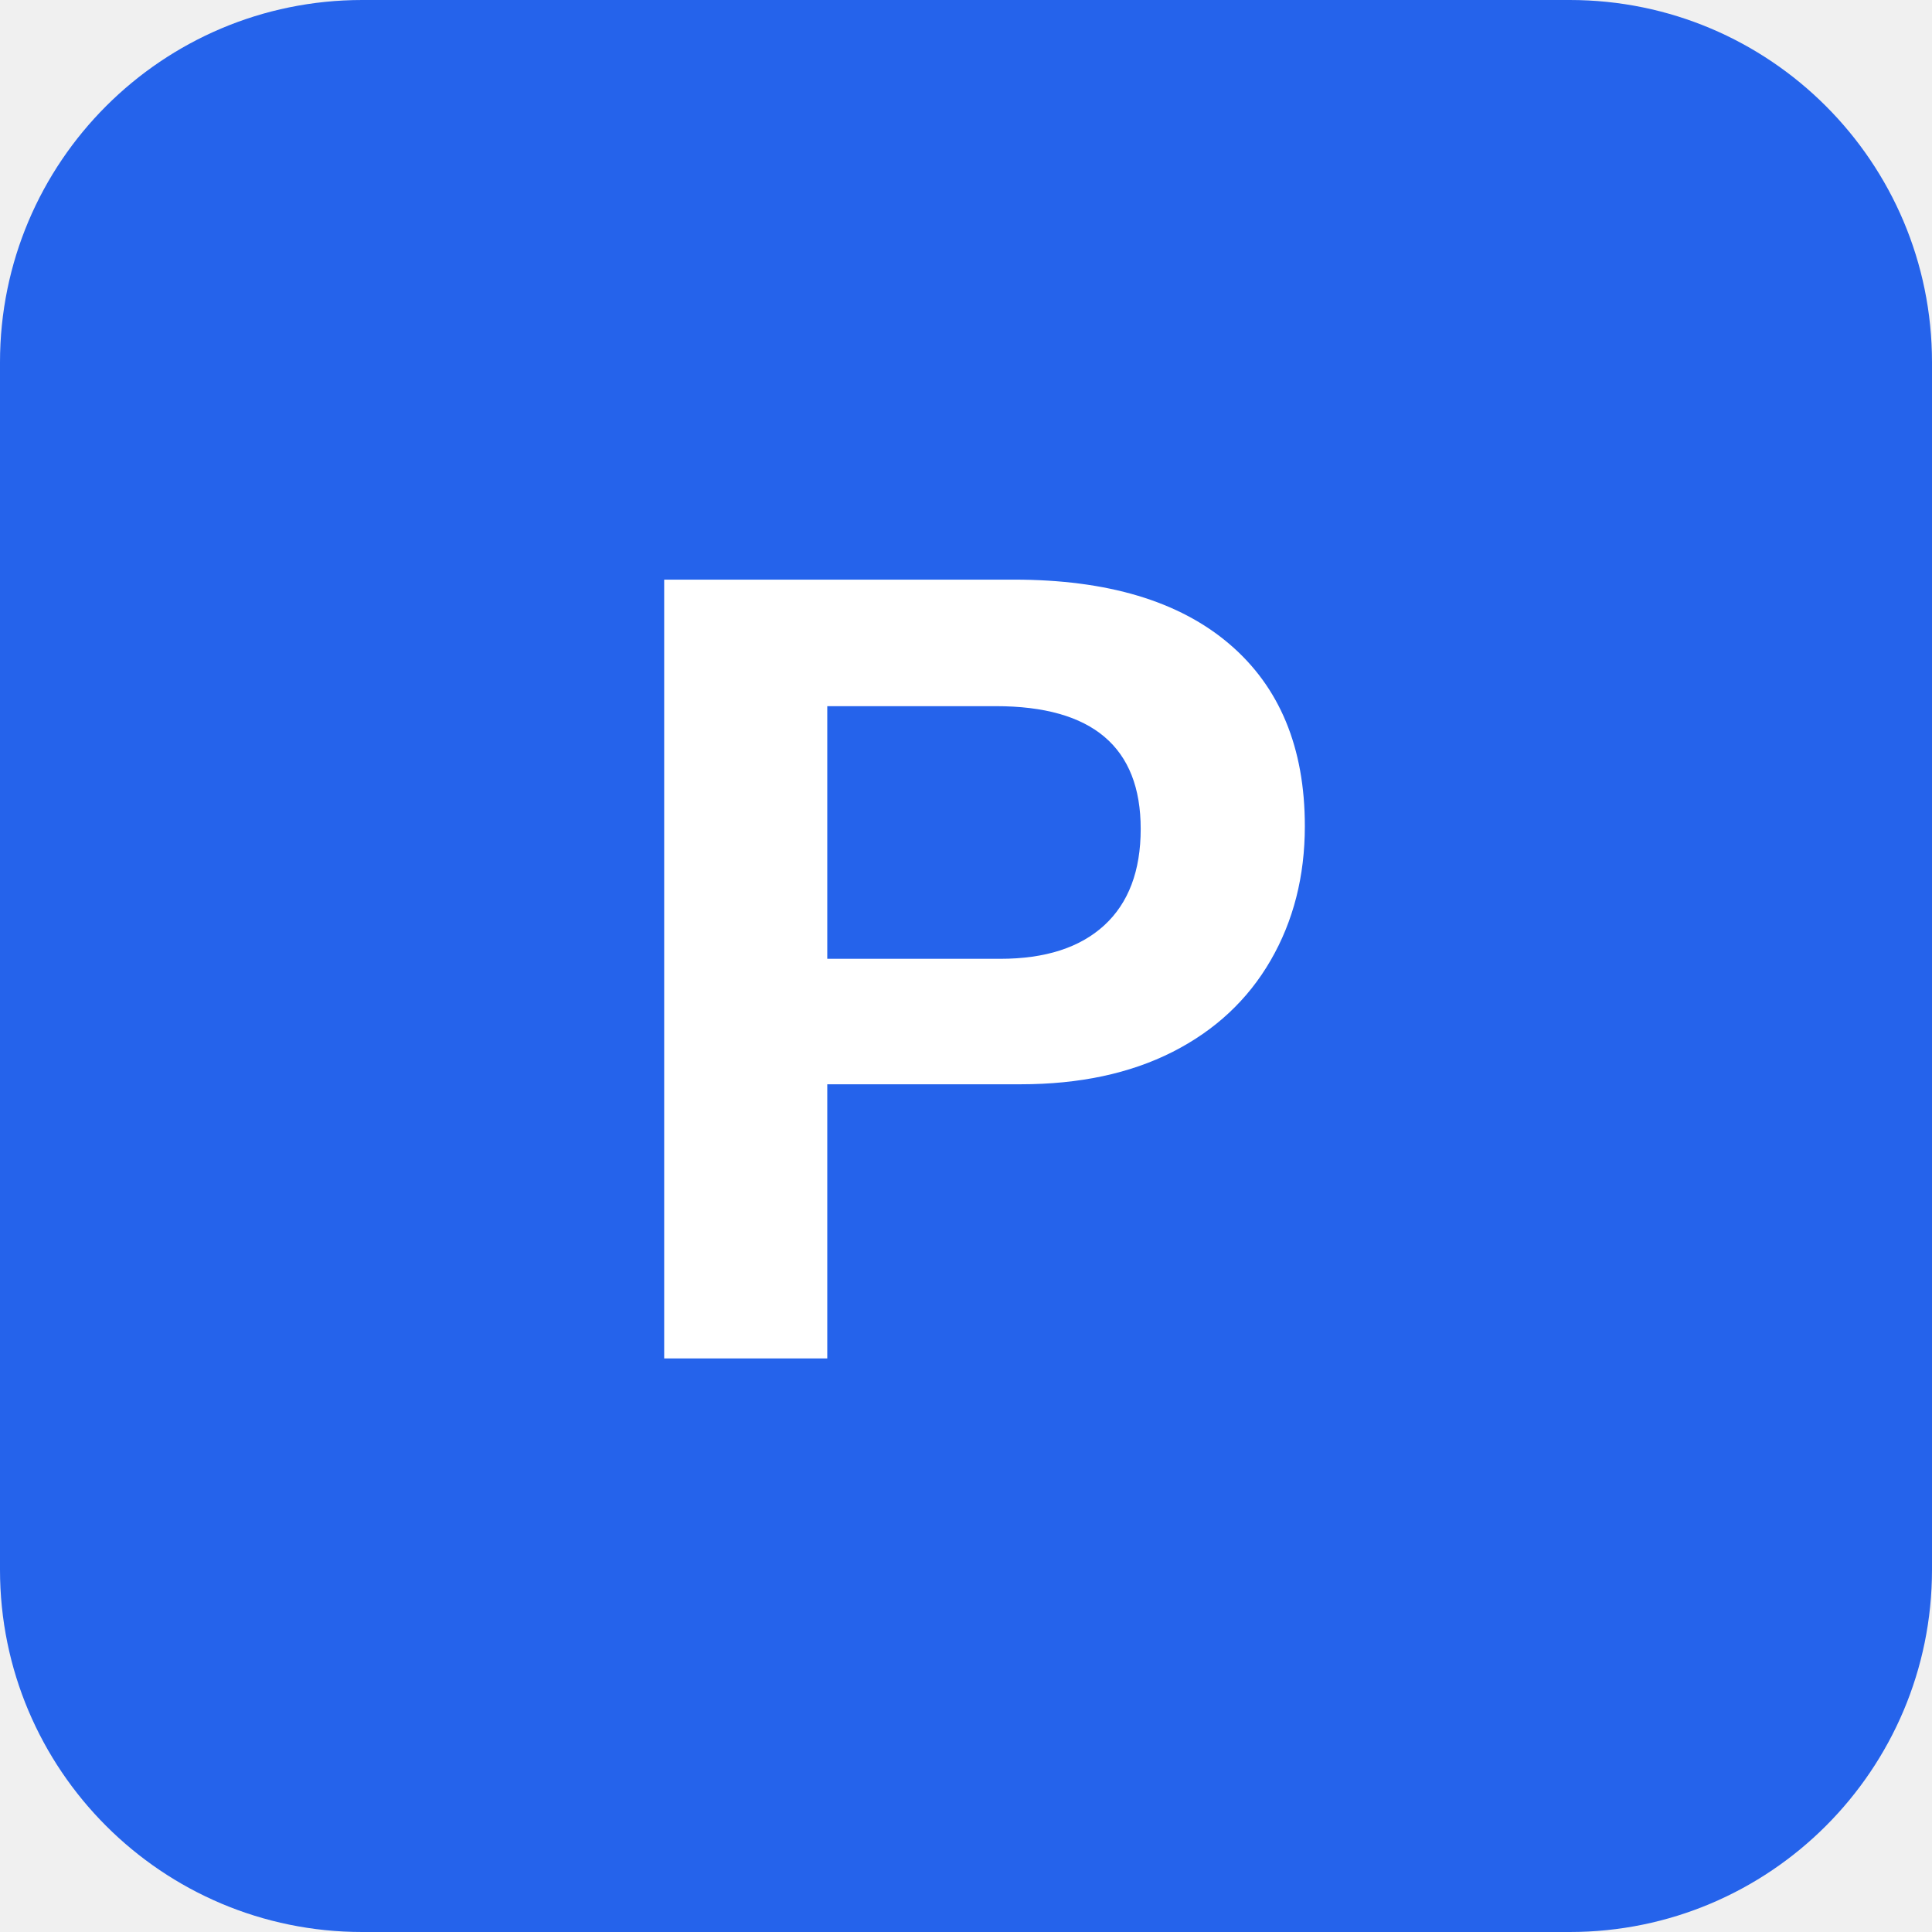
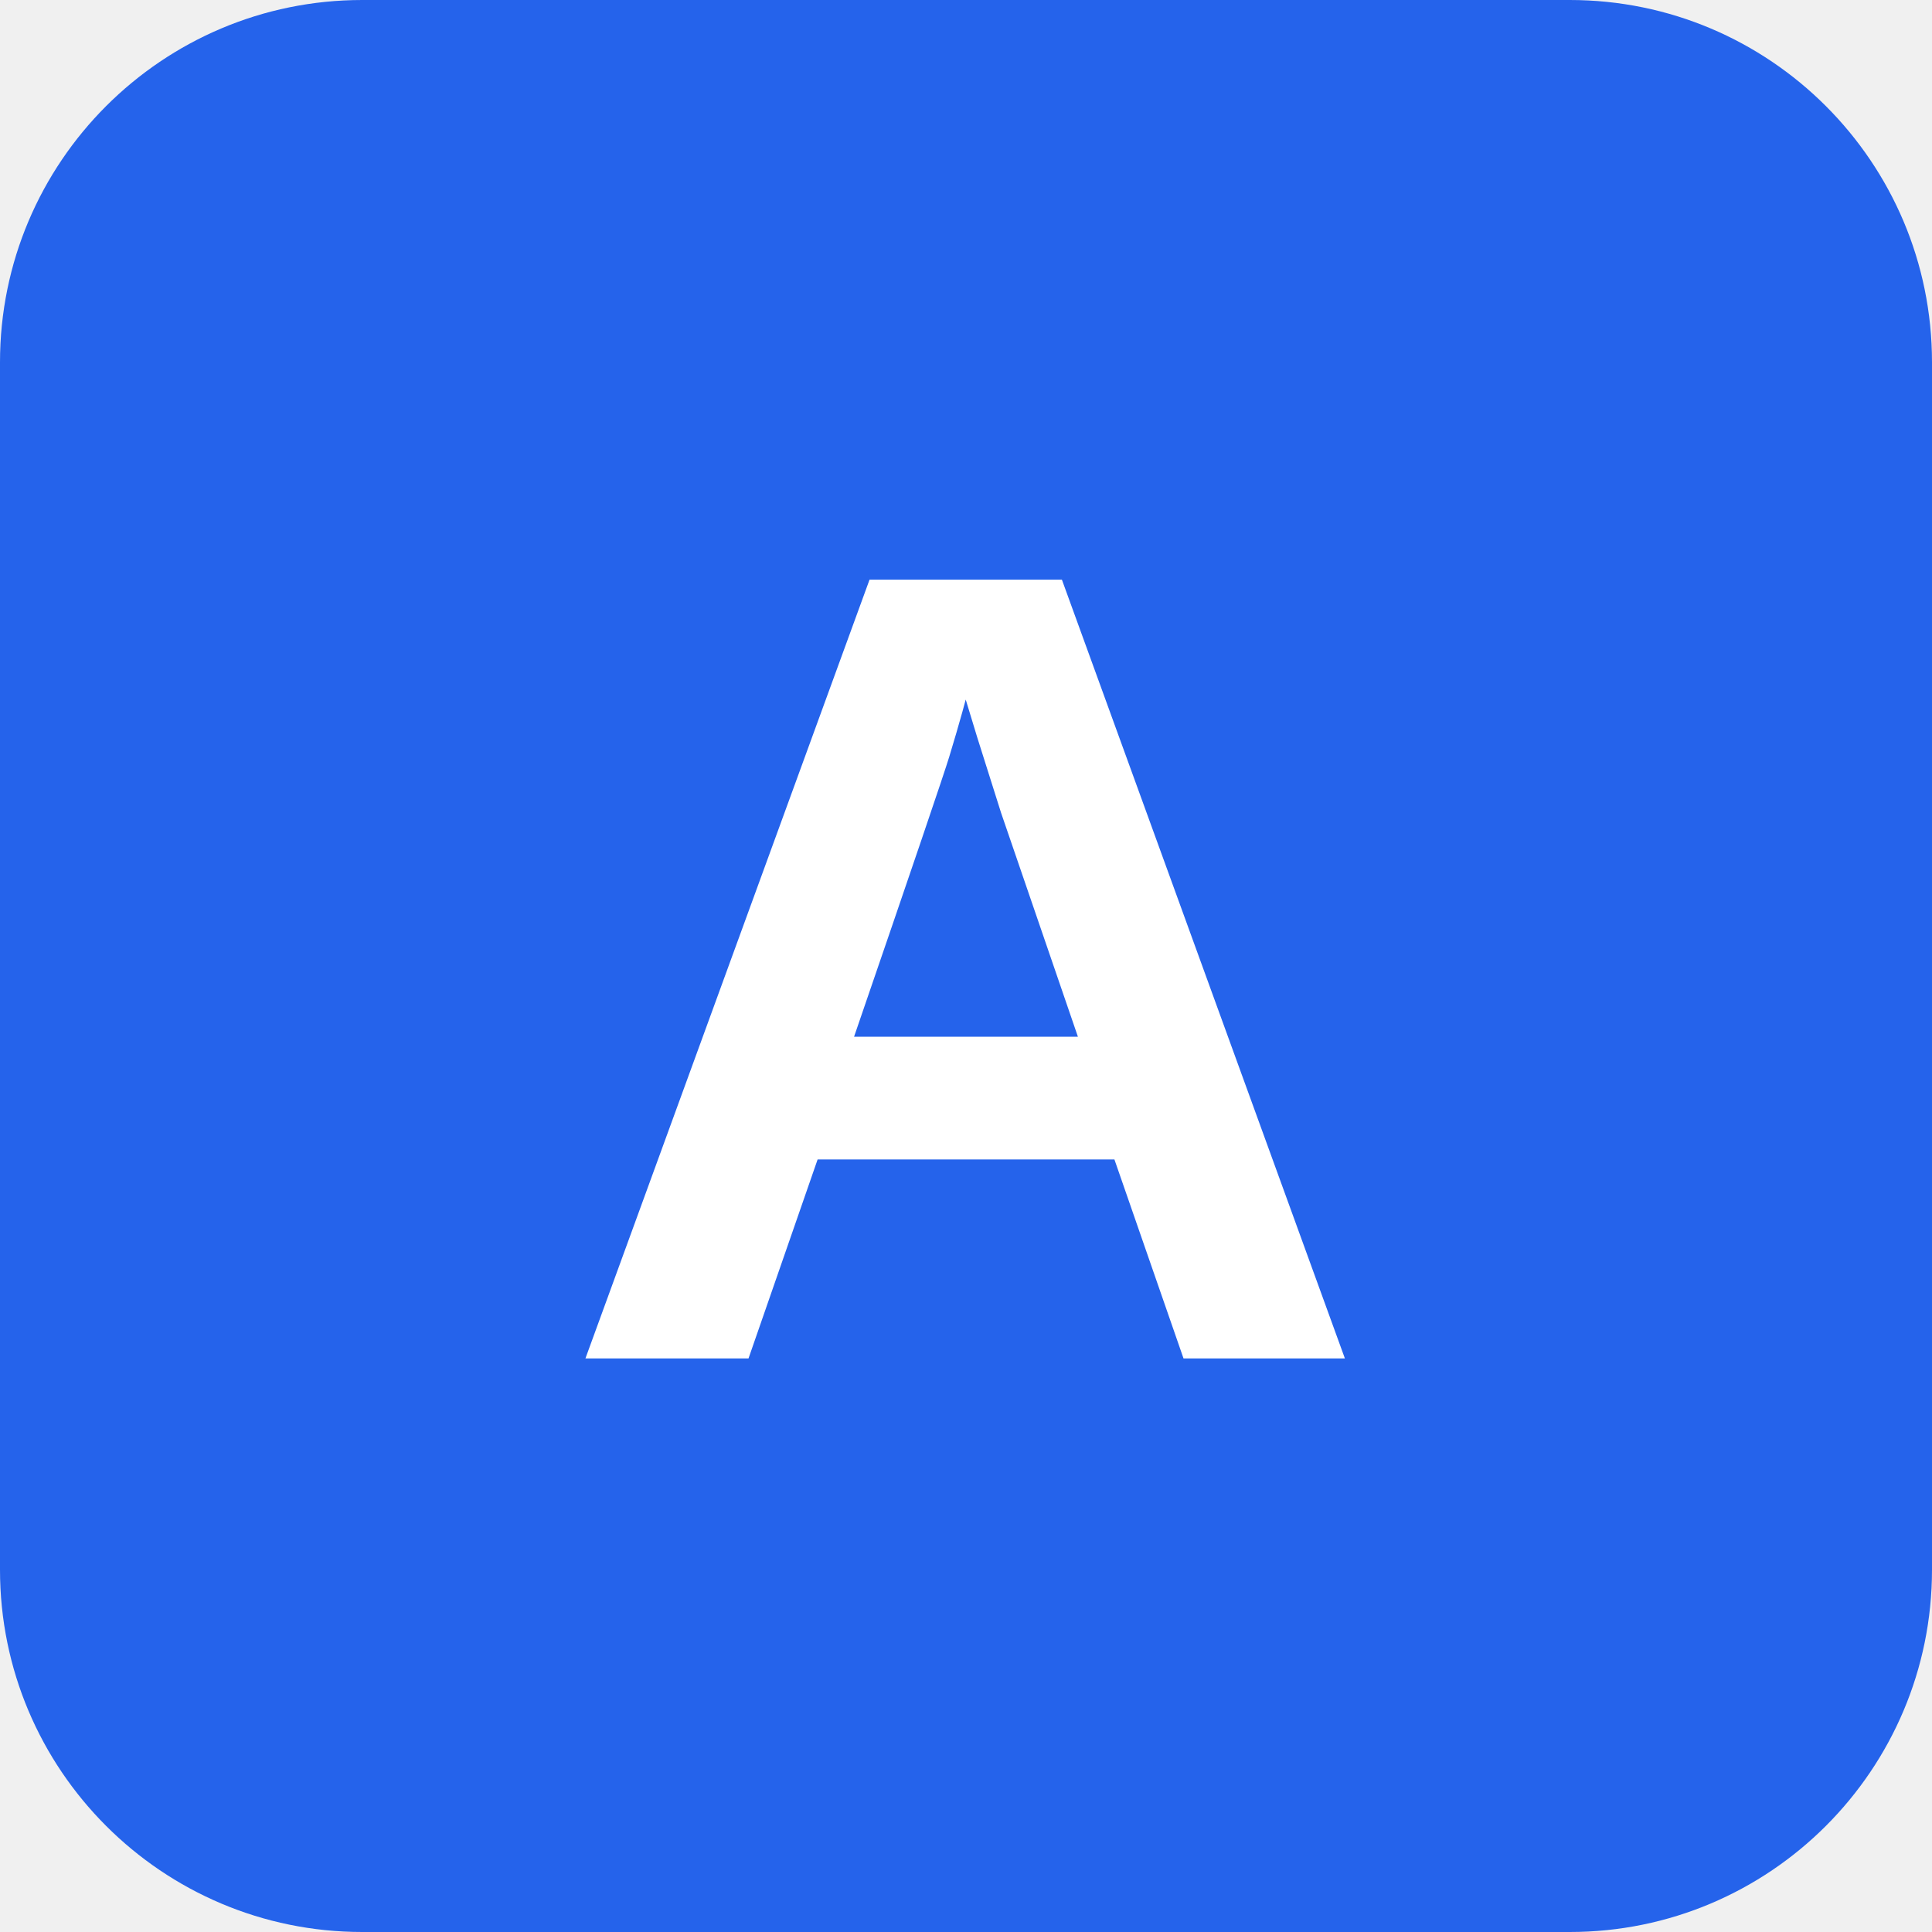
<svg xmlns="http://www.w3.org/2000/svg" viewBox="0 0 512 512">
  <rect width="512" height="512" rx="96" fill="#2563eb" />
-   <text x="256" y="360" text-anchor="middle" font-family="Arial, sans-serif" font-weight="bold" font-size="300" fill="white">P</text>
+   <text x="256" y="360" text-anchor="middle" font-family="Arial, sans-serif" font-weight="bold" font-size="300" fill="white">A</text>
</svg>
